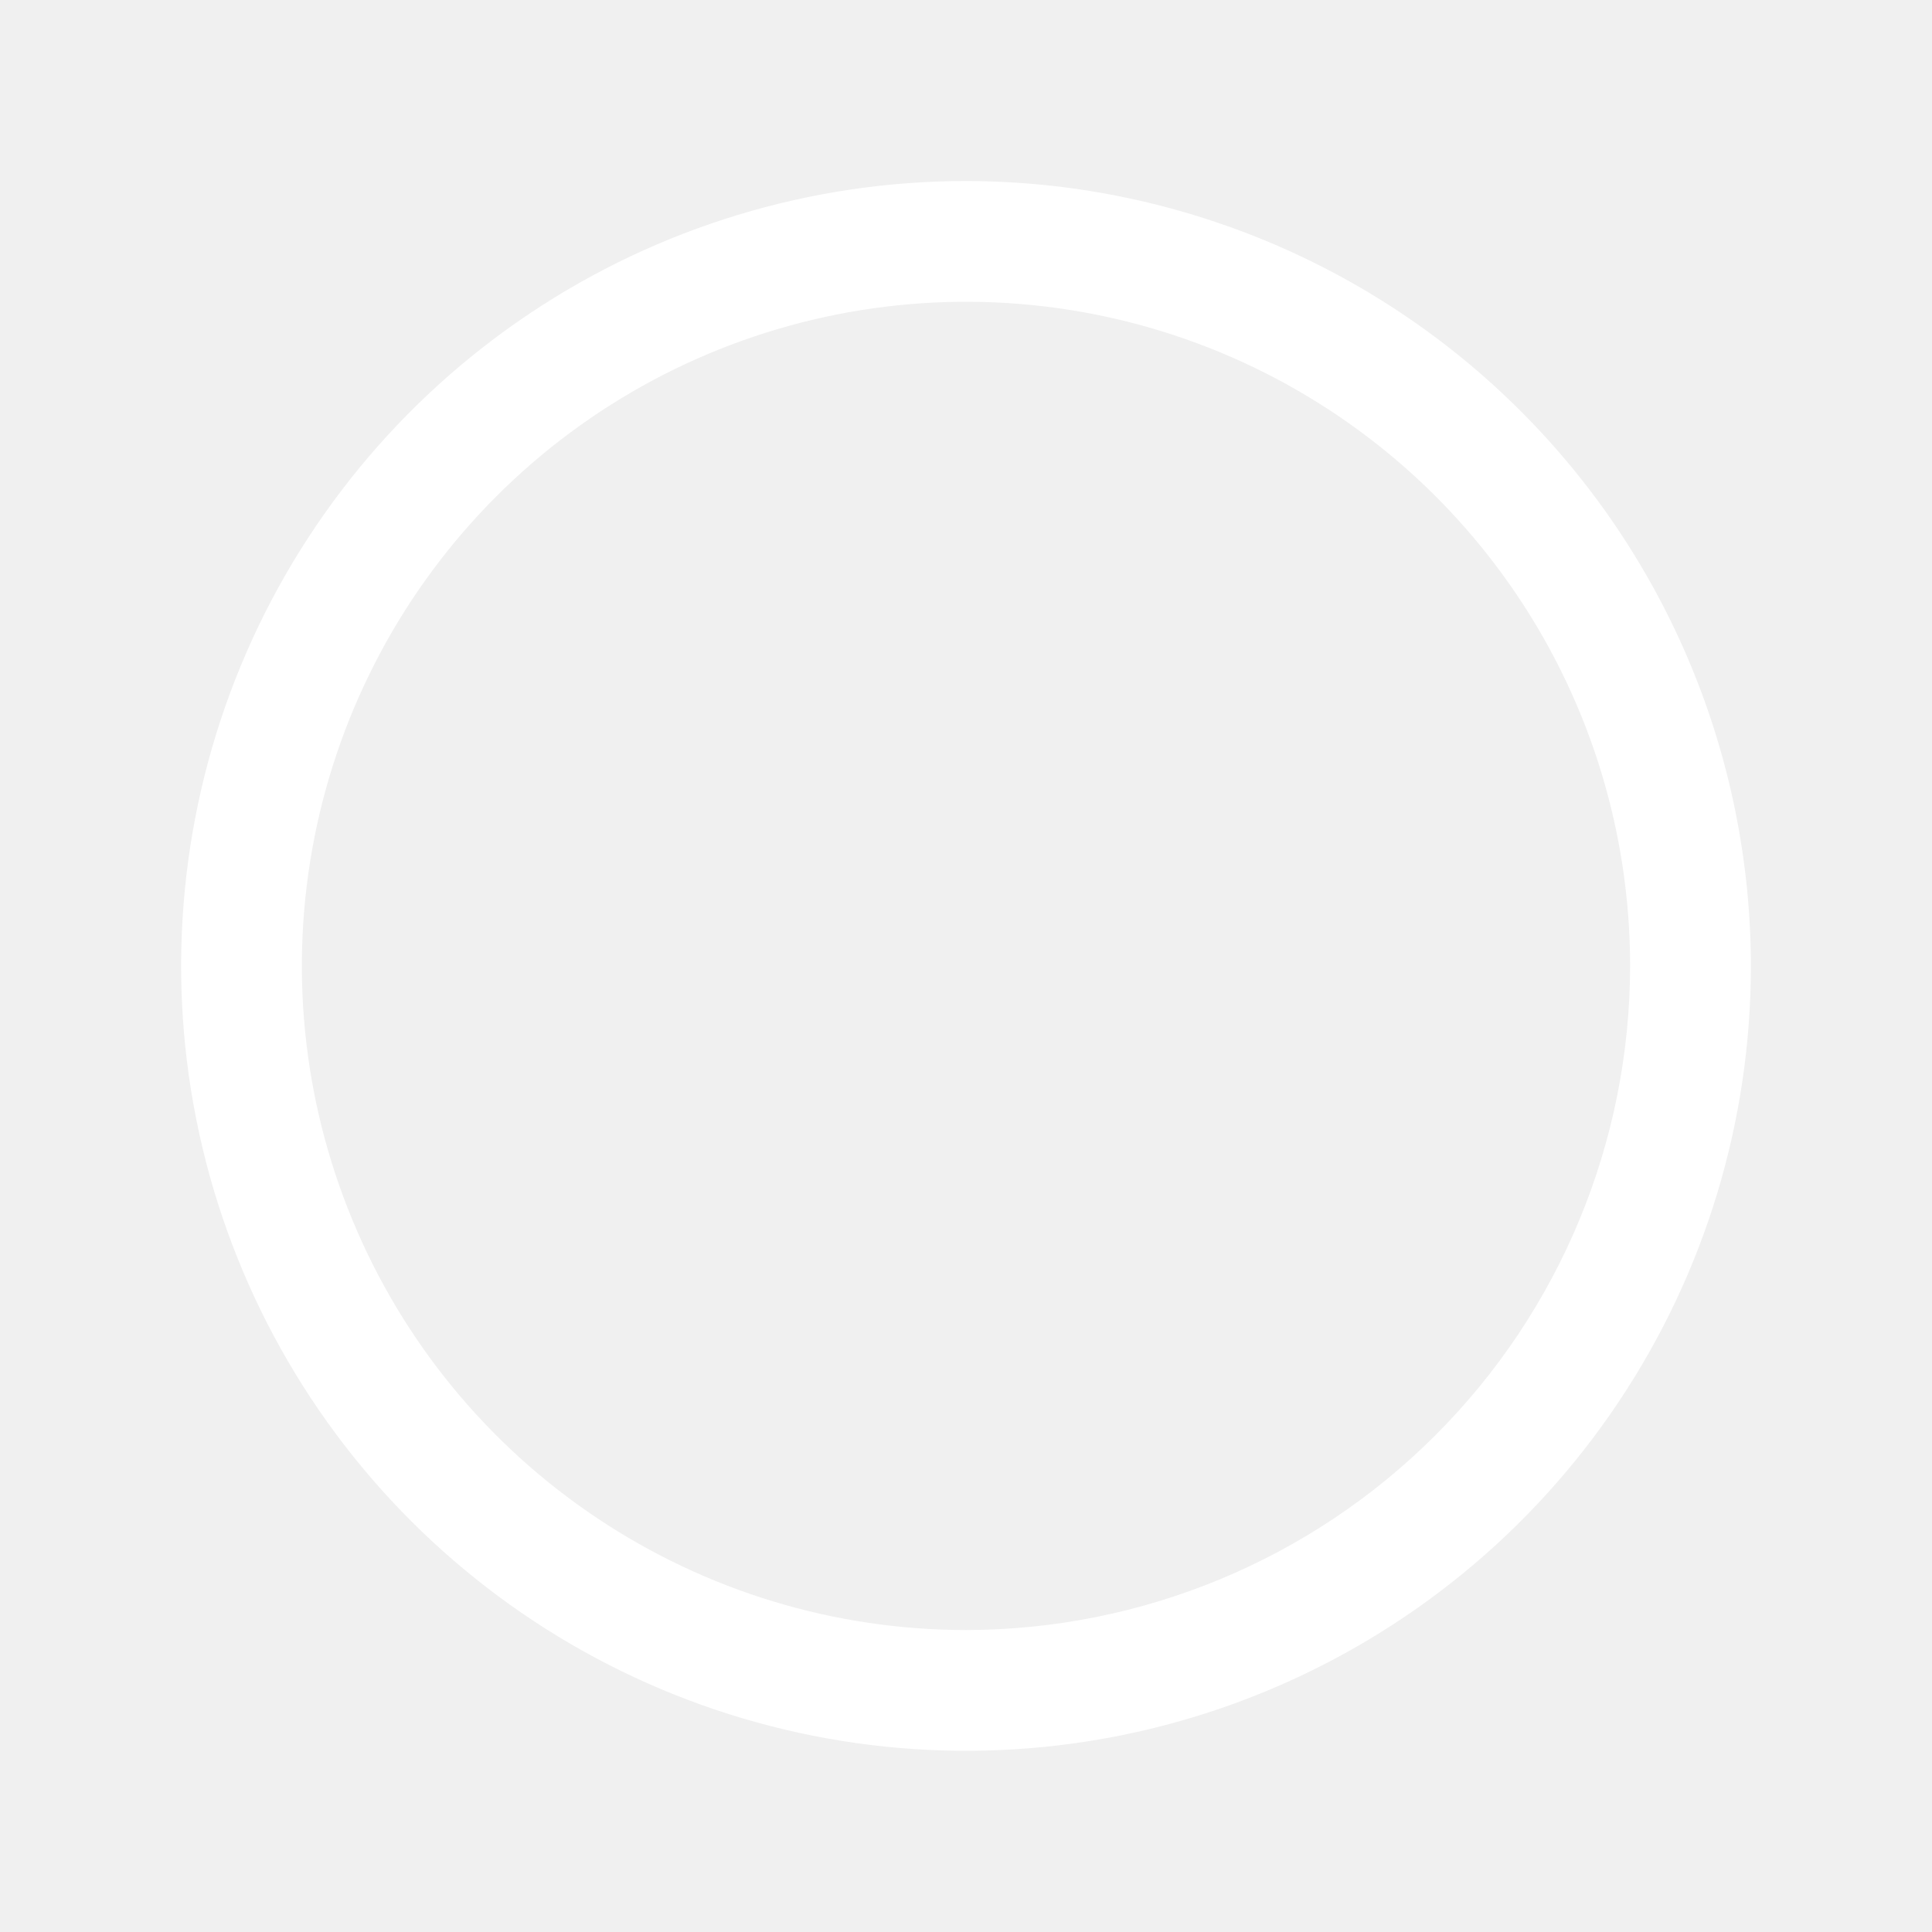
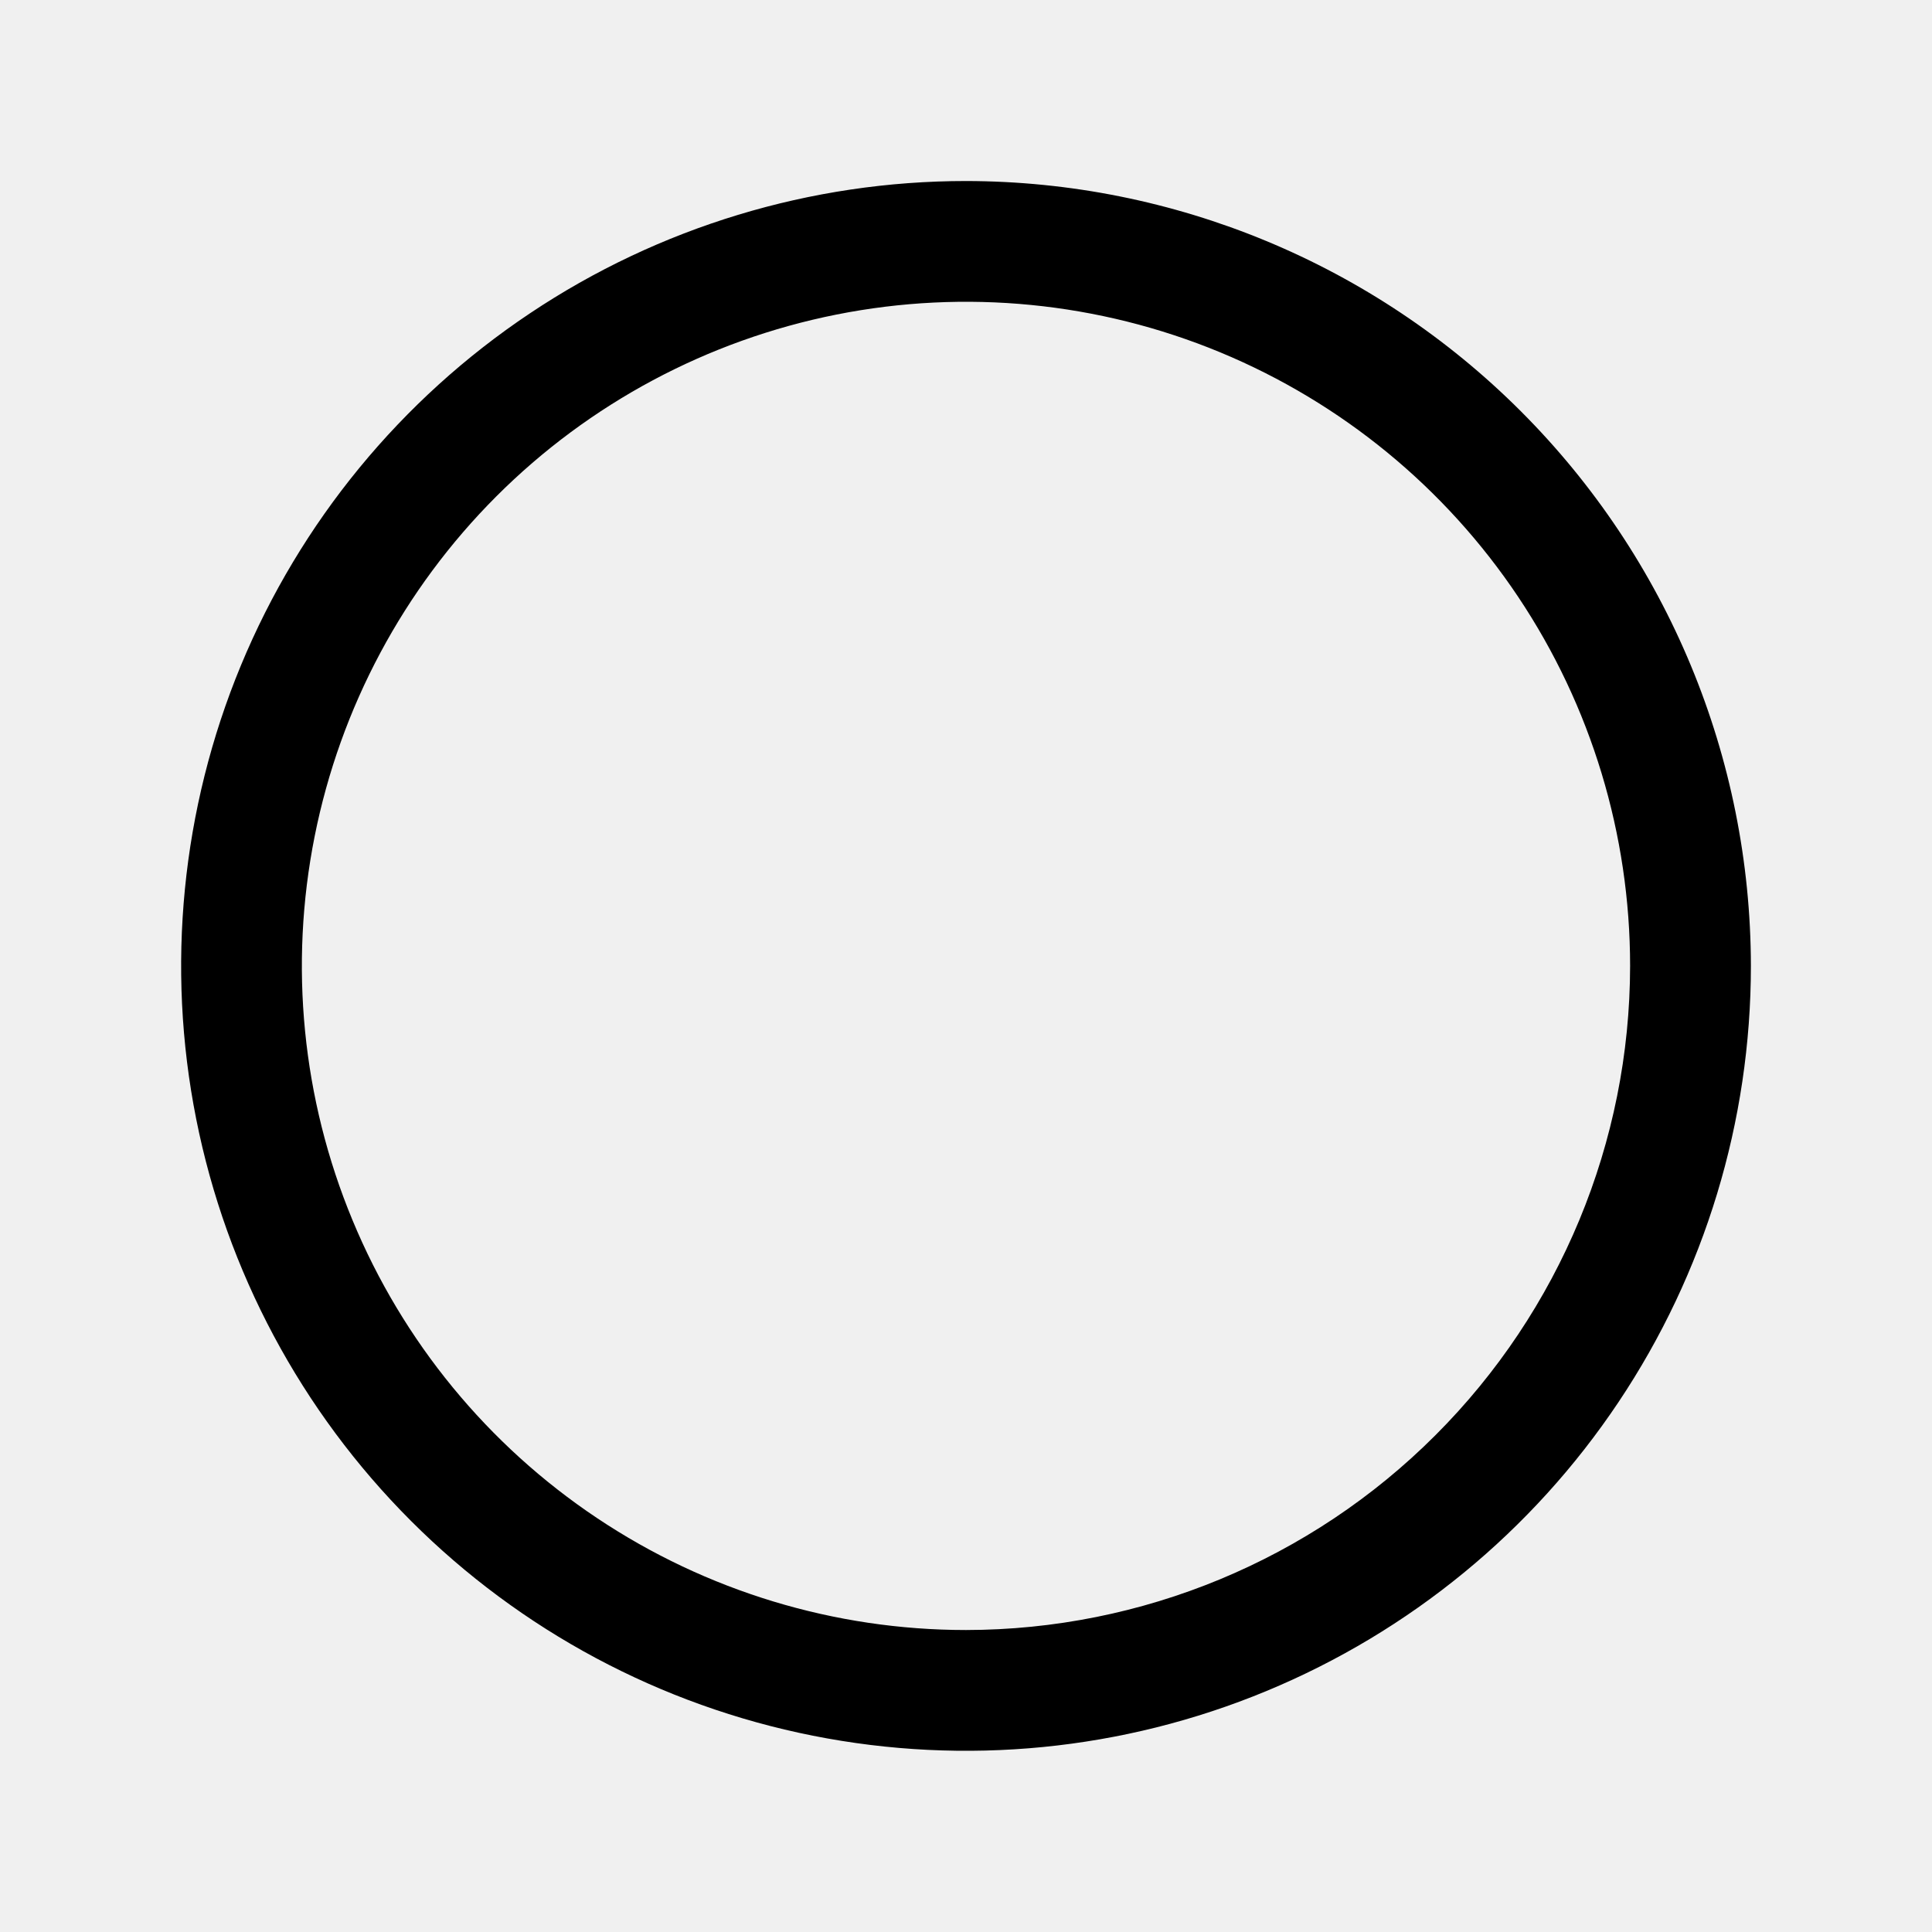
<svg xmlns="http://www.w3.org/2000/svg" preserveAspectRatio="none" overflow="visible" style="display: block;" width="23.8" height="23.8" viewBox="0 0 23.8 23.8" fill="none">
  <g id="Circle">
-     <path id="Vector" d="M11.9 2.23C9.988 2.23 8.118 2.797 6.528 3.86C4.938 4.922 3.699 6.432 2.967 8.199C2.236 9.966 2.044 11.91 2.417 13.785C2.79 15.661 3.711 17.384 5.063 18.736C6.415 20.088 8.138 21.009 10.014 21.382C11.889 21.755 13.834 21.564 15.6 20.832C17.367 20.1 18.877 18.861 19.939 17.271C21.002 15.681 21.569 13.811 21.569 11.899C21.566 9.335 20.547 6.878 18.734 5.065C16.921 3.252 14.464 2.233 11.9 2.23ZM11.9 20.08C10.282 20.08 8.7 19.6 7.355 18.701C6.009 17.802 4.961 16.525 4.342 15.03C3.722 13.535 3.56 11.89 3.876 10.303C4.192 8.716 4.971 7.258 6.115 6.114C7.259 4.97 8.717 4.191 10.304 3.875C11.891 3.559 13.536 3.721 15.031 4.34C16.526 4.96 17.804 6.008 18.703 7.354C19.602 8.699 20.081 10.281 20.081 11.899C20.079 14.068 19.216 16.148 17.682 17.681C16.149 19.215 14.069 20.078 11.9 20.08Z" fill="white" />
+     <path id="Vector" d="M11.9 2.23C9.988 2.23 8.118 2.797 6.528 3.86C4.938 4.922 3.699 6.432 2.967 8.199C2.236 9.966 2.044 11.91 2.417 13.785C2.79 15.661 3.711 17.384 5.063 18.736C6.415 20.088 8.138 21.009 10.014 21.382C11.889 21.755 13.834 21.564 15.6 20.832C17.367 20.1 18.877 18.861 19.939 17.271C21.002 15.681 21.569 13.811 21.569 11.899C21.566 9.335 20.547 6.878 18.734 5.065C16.921 3.252 14.464 2.233 11.9 2.23ZM11.9 20.08C10.282 20.08 8.7 19.6 7.355 18.701C6.009 17.802 4.961 16.525 4.342 15.03C3.722 13.535 3.56 11.89 3.876 10.303C4.192 8.716 4.971 7.258 6.115 6.114C7.259 4.97 8.717 4.191 10.304 3.875C11.891 3.559 13.536 3.721 15.031 4.34C16.526 4.96 17.804 6.008 18.703 7.354C19.602 8.699 20.081 10.281 20.081 11.899C20.079 14.068 19.216 16.148 17.682 17.681C16.149 19.215 14.069 20.078 11.9 20.08Z" fill="#000000" />
  </g>
</svg>
